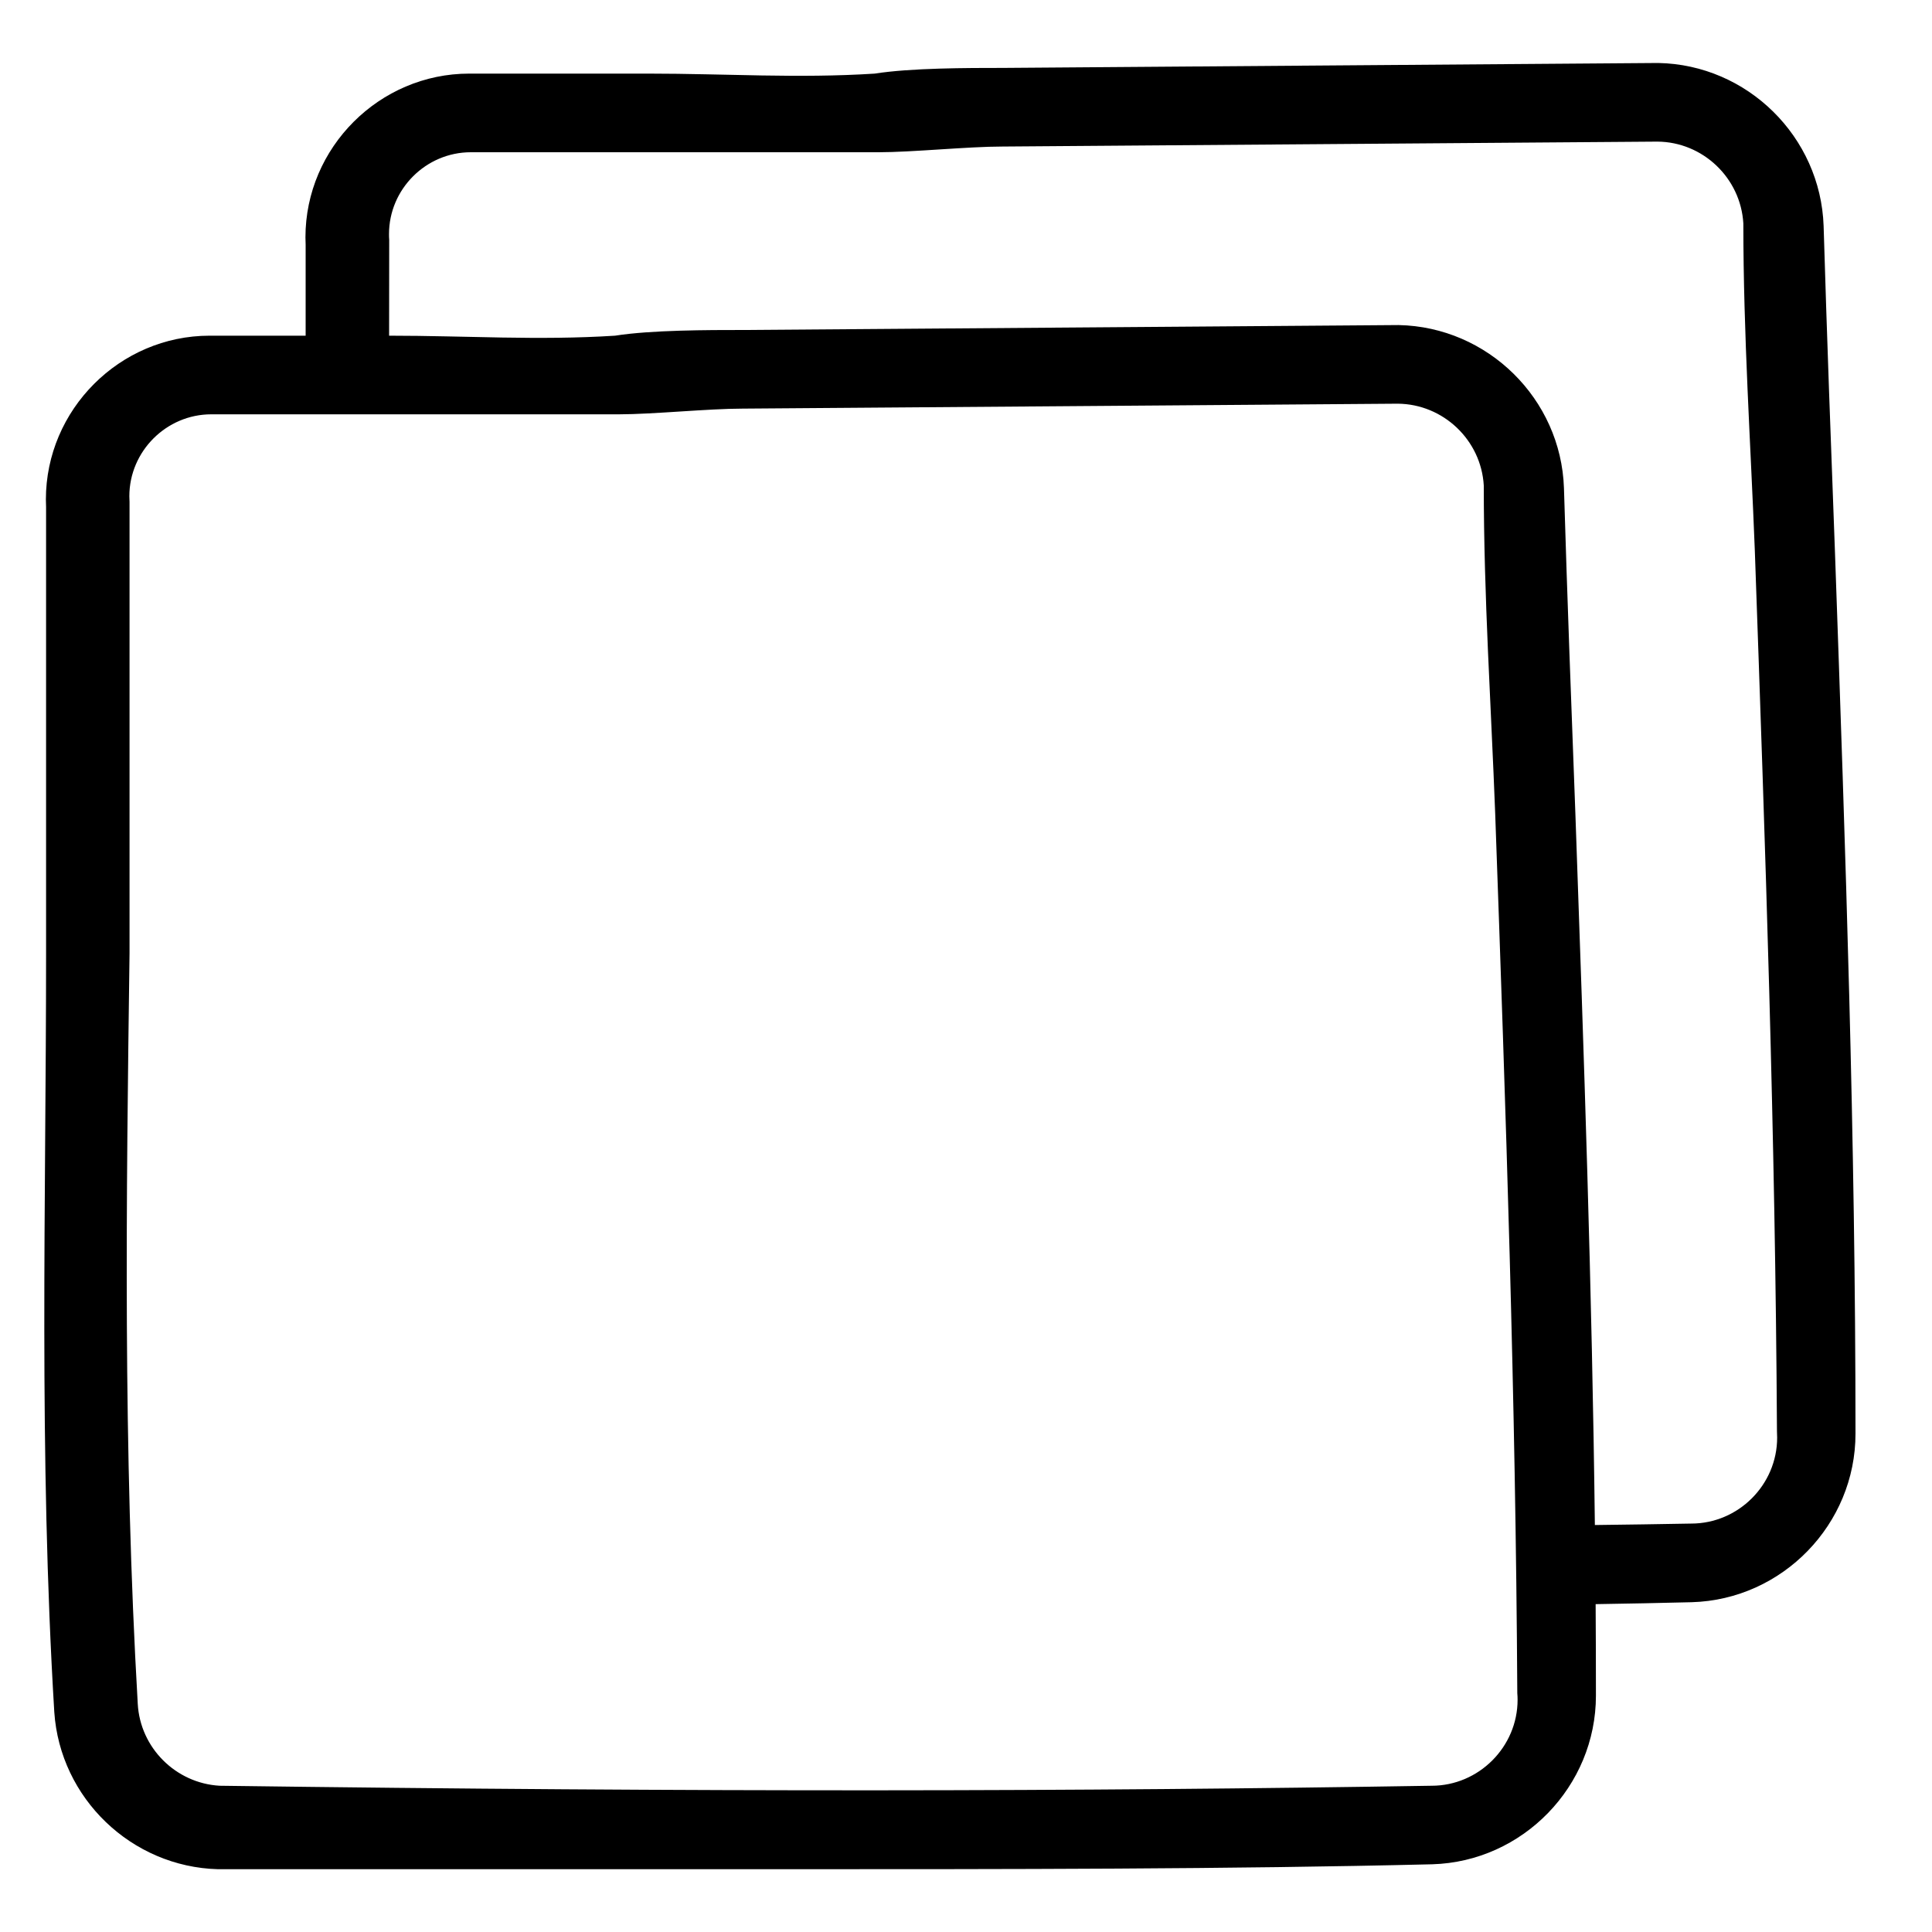
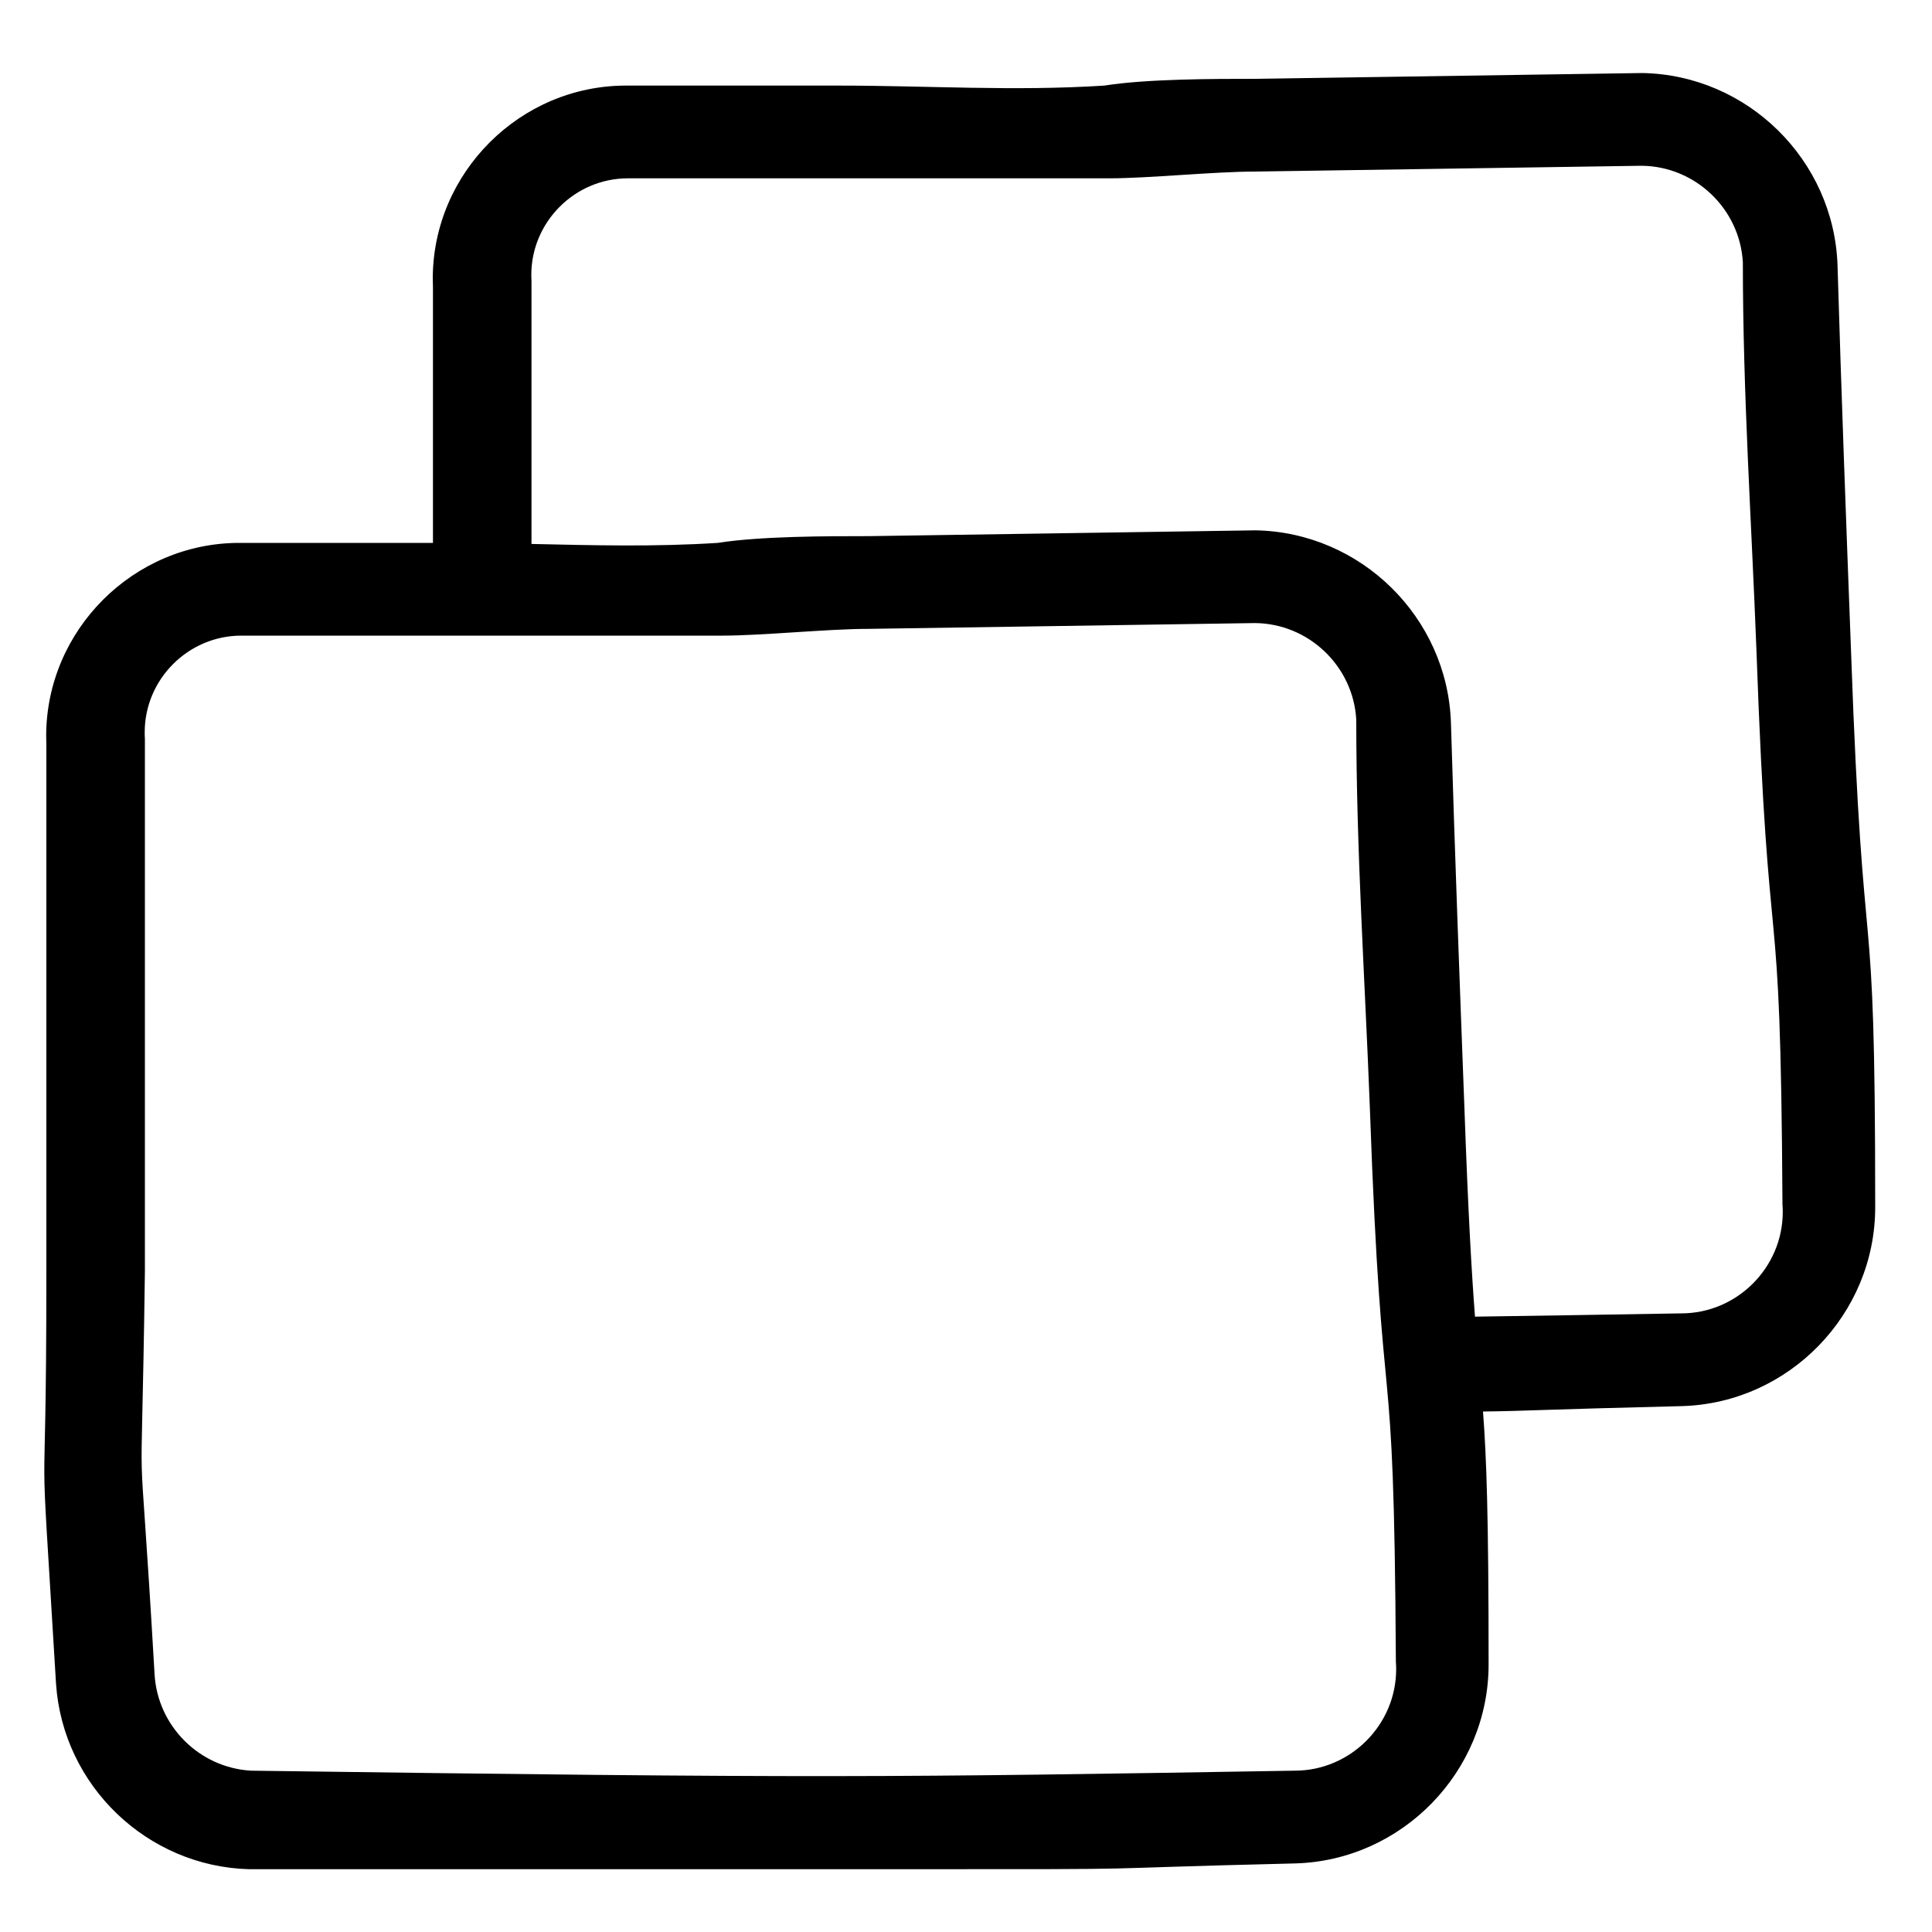
<svg xmlns="http://www.w3.org/2000/svg" width="100%" height="100%" viewBox="0 0 20 20" version="1.1" xml:space="preserve" style="fill-rule:evenodd;clip-rule:evenodd;stroke-linejoin:round;stroke-miterlimit:2;">
  <g>
-     <path d="M16.518,16.606C16.52,16.921 16.521,17.236 16.521,17.553C16.521,18.492 15.764,19.272 14.826,19.299C12.724,19.35 10.495,19.35 8.003,19.35L2.257,19.35C1.361,19.326 0.622,18.616 0.562,17.723C0.4,15.053 0.477,12.426 0.477,9.883L0.477,5.247C0.476,5.221 0.475,5.196 0.475,5.171C0.475,4.241 1.24,3.475 2.17,3.475L3.164,3.475L3.164,2.534C3.163,2.508 3.162,2.483 3.162,2.457C3.162,1.527 3.928,0.762 4.857,0.762L6.715,0.762C7.512,0.762 8.258,0.813 9.055,0.762C9.427,0.703 10.021,0.703 10.385,0.703L17.166,0.652C18.089,0.669 18.846,1.416 18.878,2.339C18.912,3.483 18.954,4.61 18.996,5.729C19.106,8.848 19.208,11.789 19.208,14.84C19.209,15.779 18.452,16.559 17.513,16.586C17.185,16.594 16.853,16.601 16.518,16.606ZM4.028,3.475C4.825,3.475 5.571,3.526 6.367,3.475C6.74,3.416 7.333,3.416 7.698,3.416L14.478,3.365C15.401,3.383 16.159,4.129 16.19,5.052C16.224,6.196 16.267,7.323 16.309,8.442C16.398,10.956 16.481,13.354 16.51,15.787C16.845,15.783 17.177,15.778 17.505,15.772L17.507,15.772C17.995,15.772 18.397,15.371 18.397,14.882C18.397,14.86 18.396,14.837 18.395,14.815C18.378,11.746 18.276,8.805 18.166,5.703C18.123,4.593 18.047,3.466 18.047,2.313C18.02,1.843 17.628,1.469 17.157,1.466L10.377,1.517C10.021,1.517 9.444,1.576 9.097,1.576L4.876,1.576L4.874,1.576C4.409,1.576 4.027,1.958 4.027,2.423C4.027,2.443 4.027,2.463 4.029,2.483L4.028,3.475ZM14.817,18.486L14.82,18.486C15.308,18.486 15.71,18.084 15.71,17.596C15.71,17.573 15.709,17.55 15.707,17.528C15.69,14.46 15.589,11.519 15.478,8.417C15.436,7.306 15.36,6.179 15.36,5.026C15.333,4.556 14.941,4.183 14.47,4.179L7.689,4.23C7.333,4.23 6.757,4.289 6.41,4.289L2.189,4.289L2.187,4.289C1.722,4.289 1.339,4.672 1.339,5.137C1.339,5.156 1.34,5.176 1.341,5.196L1.341,9.866C1.307,12.392 1.273,15.002 1.426,17.638C1.451,18.093 1.819,18.46 2.274,18.486C7.249,18.553 11.241,18.545 14.817,18.486Z" />
+     <path d="M15.352,14.612C15.388,15.085 15.41,15.685 15.41,17.23C15.41,18.338 14.517,19.258 13.41,19.29C10.93,19.35 12.3,19.35 9.36,19.35L2.58,19.35C1.523,19.322 0.651,18.485 0.58,17.43C0.39,14.28 0.48,16.18 0.48,13.18L0.48,7.71C0.479,7.68 0.478,7.65 0.478,7.62C0.478,6.523 1.381,5.62 2.478,5.62L2.48,5.62L4.482,5.62L4.482,2.976C4.481,2.946 4.48,2.916 4.48,2.886C4.48,1.789 5.383,0.886 6.48,0.886L6.482,0.886L8.672,0.886C9.612,0.886 10.492,0.946 11.432,0.886C11.872,0.816 12.572,0.816 13.002,0.816L17.002,0.756C18.091,0.776 18.985,1.657 19.022,2.746C19.062,4.096 19.112,5.426 19.162,6.746C19.292,10.426 19.412,8.896 19.412,12.496C19.413,13.604 18.52,14.524 17.412,14.556C15.933,14.592 15.824,14.606 15.352,14.612ZM5.502,5.631C6.143,5.645 6.772,5.662 7.43,5.62C7.87,5.55 8.57,5.55 9,5.55L13,5.49C14.089,5.511 14.983,6.391 15.02,7.48C15.06,8.83 15.11,10.16 15.16,11.48C15.198,12.556 15.235,13.186 15.269,13.63C15.889,13.621 16.579,13.61 17.402,13.596L17.405,13.596C17.981,13.596 18.455,13.122 18.455,12.546C18.455,12.519 18.454,12.492 18.452,12.466C18.432,8.846 18.312,10.376 18.182,6.716C18.132,5.406 18.042,4.076 18.042,2.716C18.011,2.161 17.548,1.72 16.992,1.716L12.992,1.776C12.572,1.776 11.892,1.846 11.482,1.846L6.502,1.846L6.5,1.846C5.951,1.846 5.5,2.297 5.5,2.846C5.5,2.869 5.501,2.893 5.502,2.916L5.502,5.631ZM13.4,18.33L13.403,18.33C13.979,18.33 14.453,17.856 14.453,17.28C14.453,17.253 14.452,17.227 14.45,17.2C14.43,13.58 14.31,15.11 14.18,11.45C14.13,10.14 14.04,8.81 14.04,7.45C14.009,6.895 13.546,6.454 12.99,6.45L8.99,6.51C8.57,6.51 7.89,6.58 7.48,6.58L2.5,6.58L2.498,6.58C1.949,6.58 1.498,7.031 1.498,7.58C1.498,7.603 1.498,7.627 1.5,7.65L1.5,13.16C1.46,16.14 1.42,14.22 1.6,17.33C1.63,17.867 2.063,18.3 2.6,18.33C8.47,18.41 9.18,18.4 13.4,18.33Z" />
  </g>
</svg>
